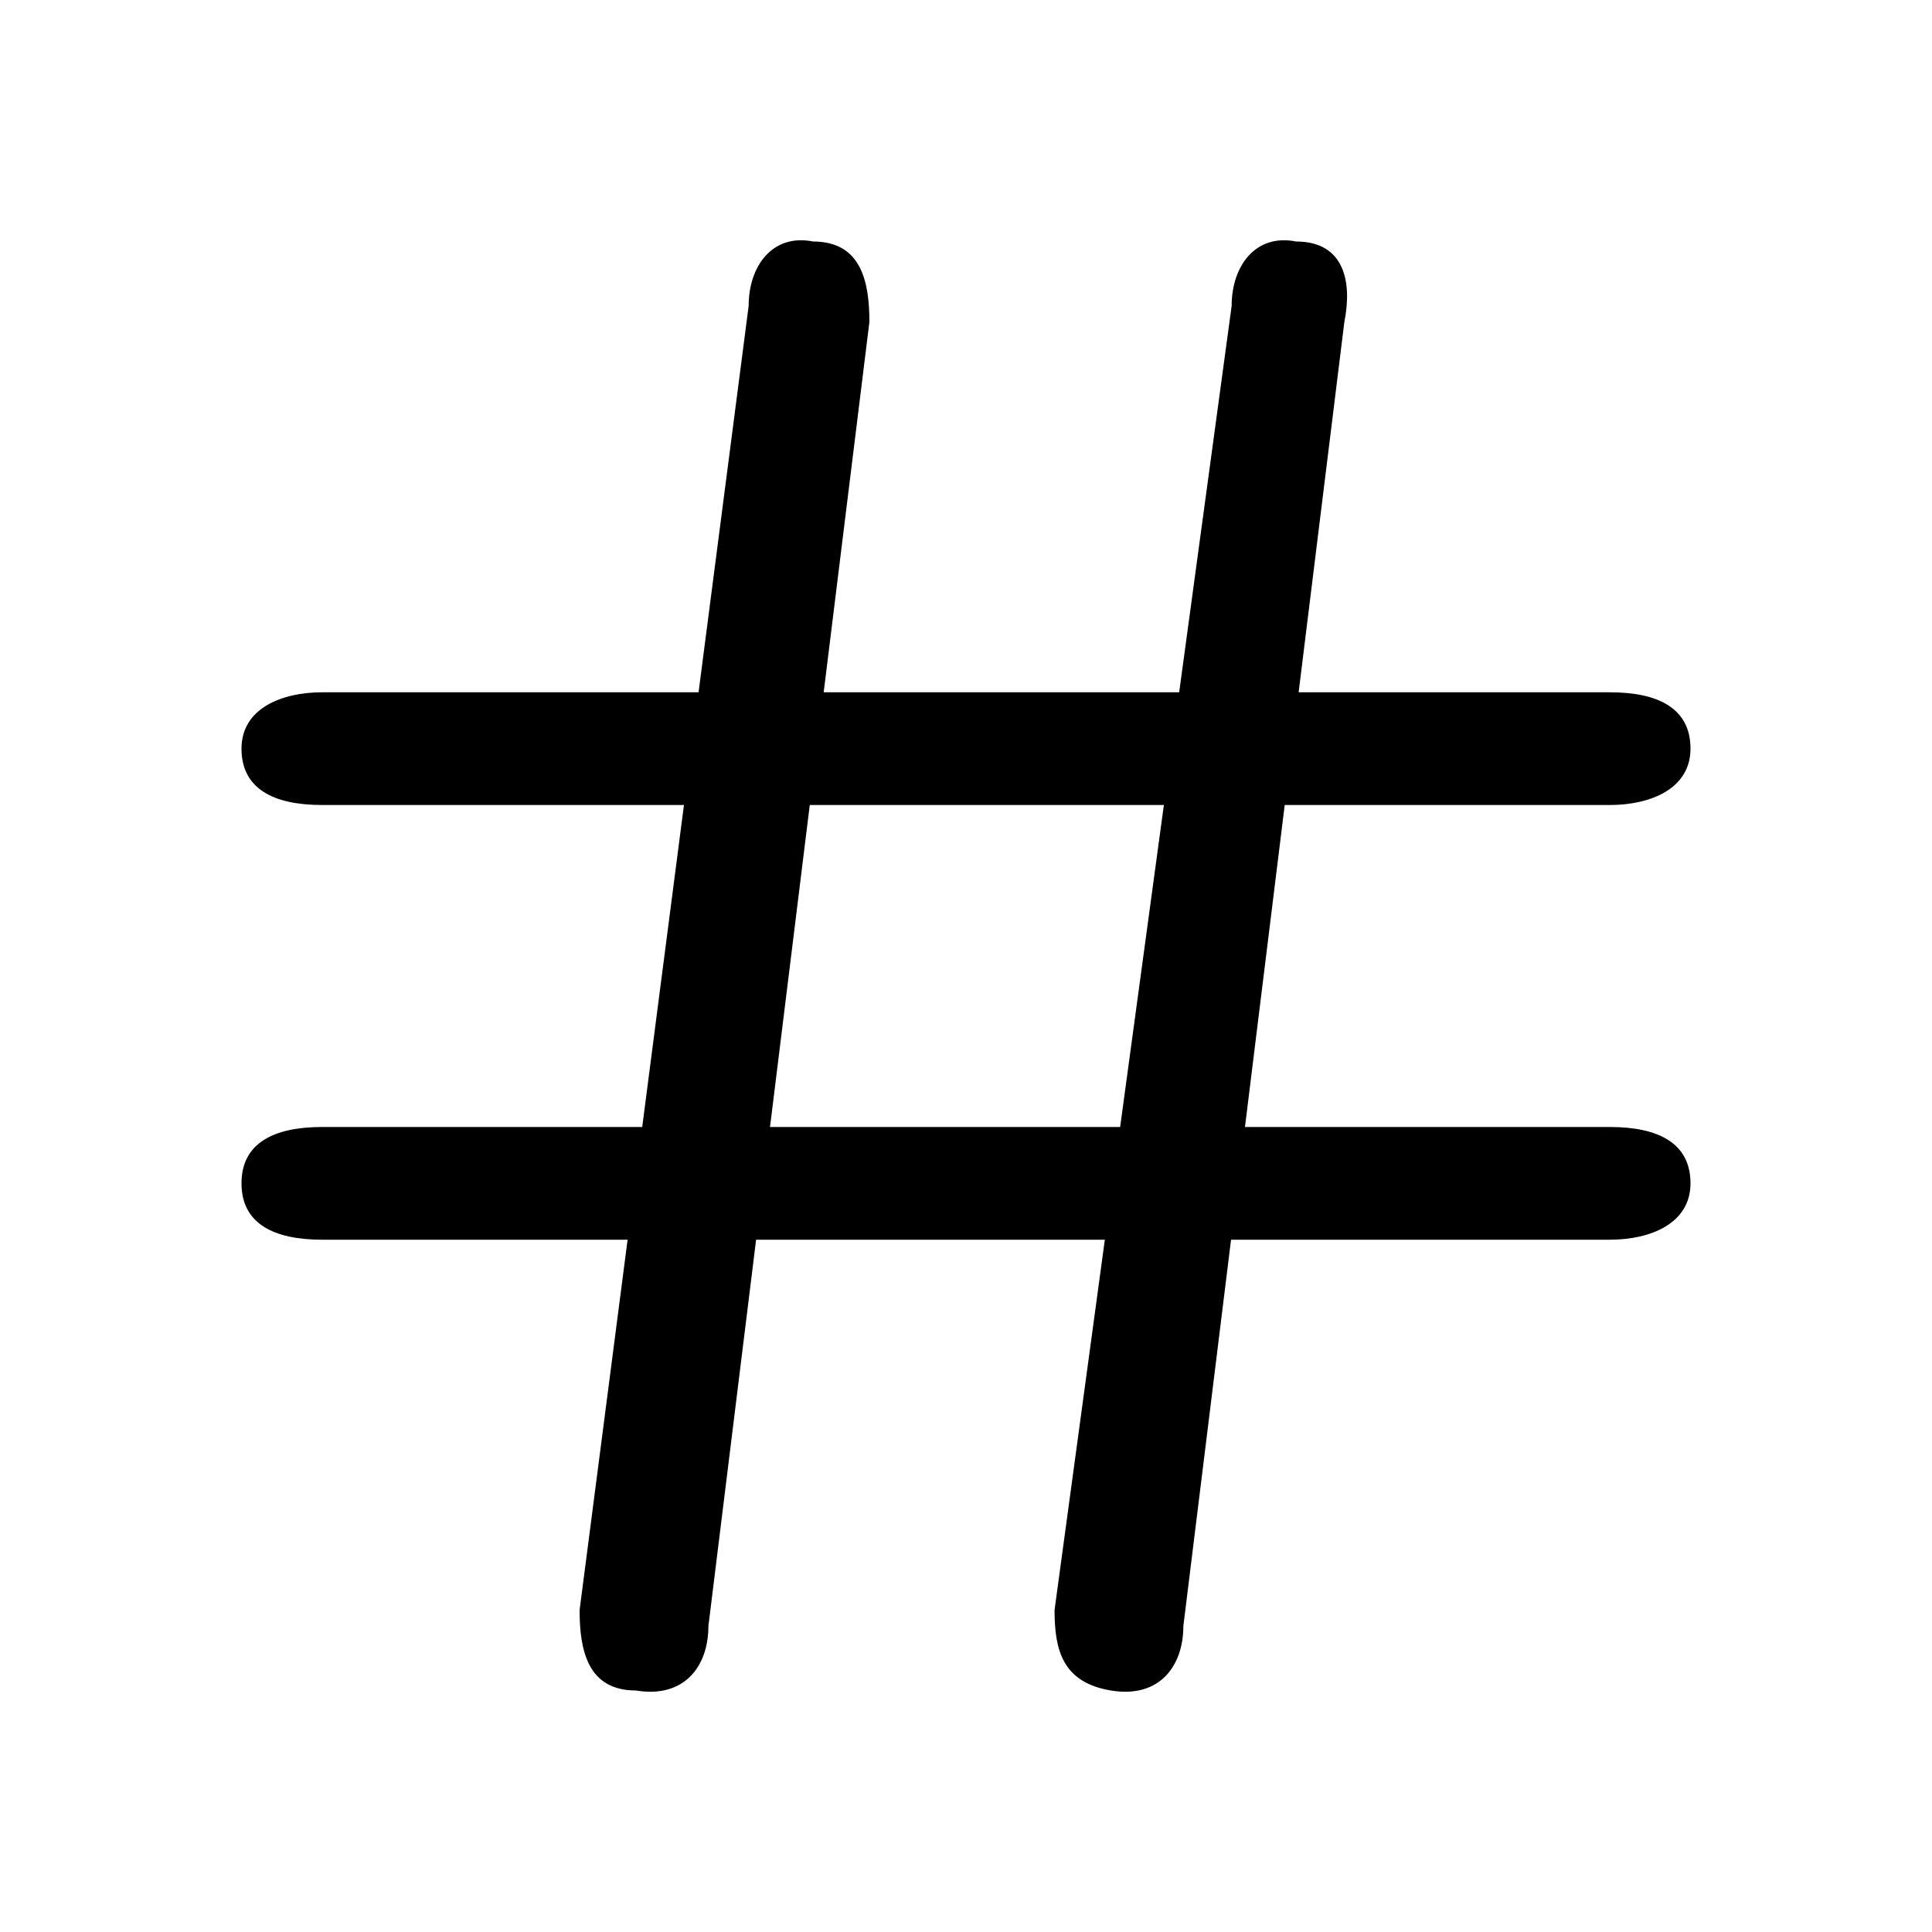
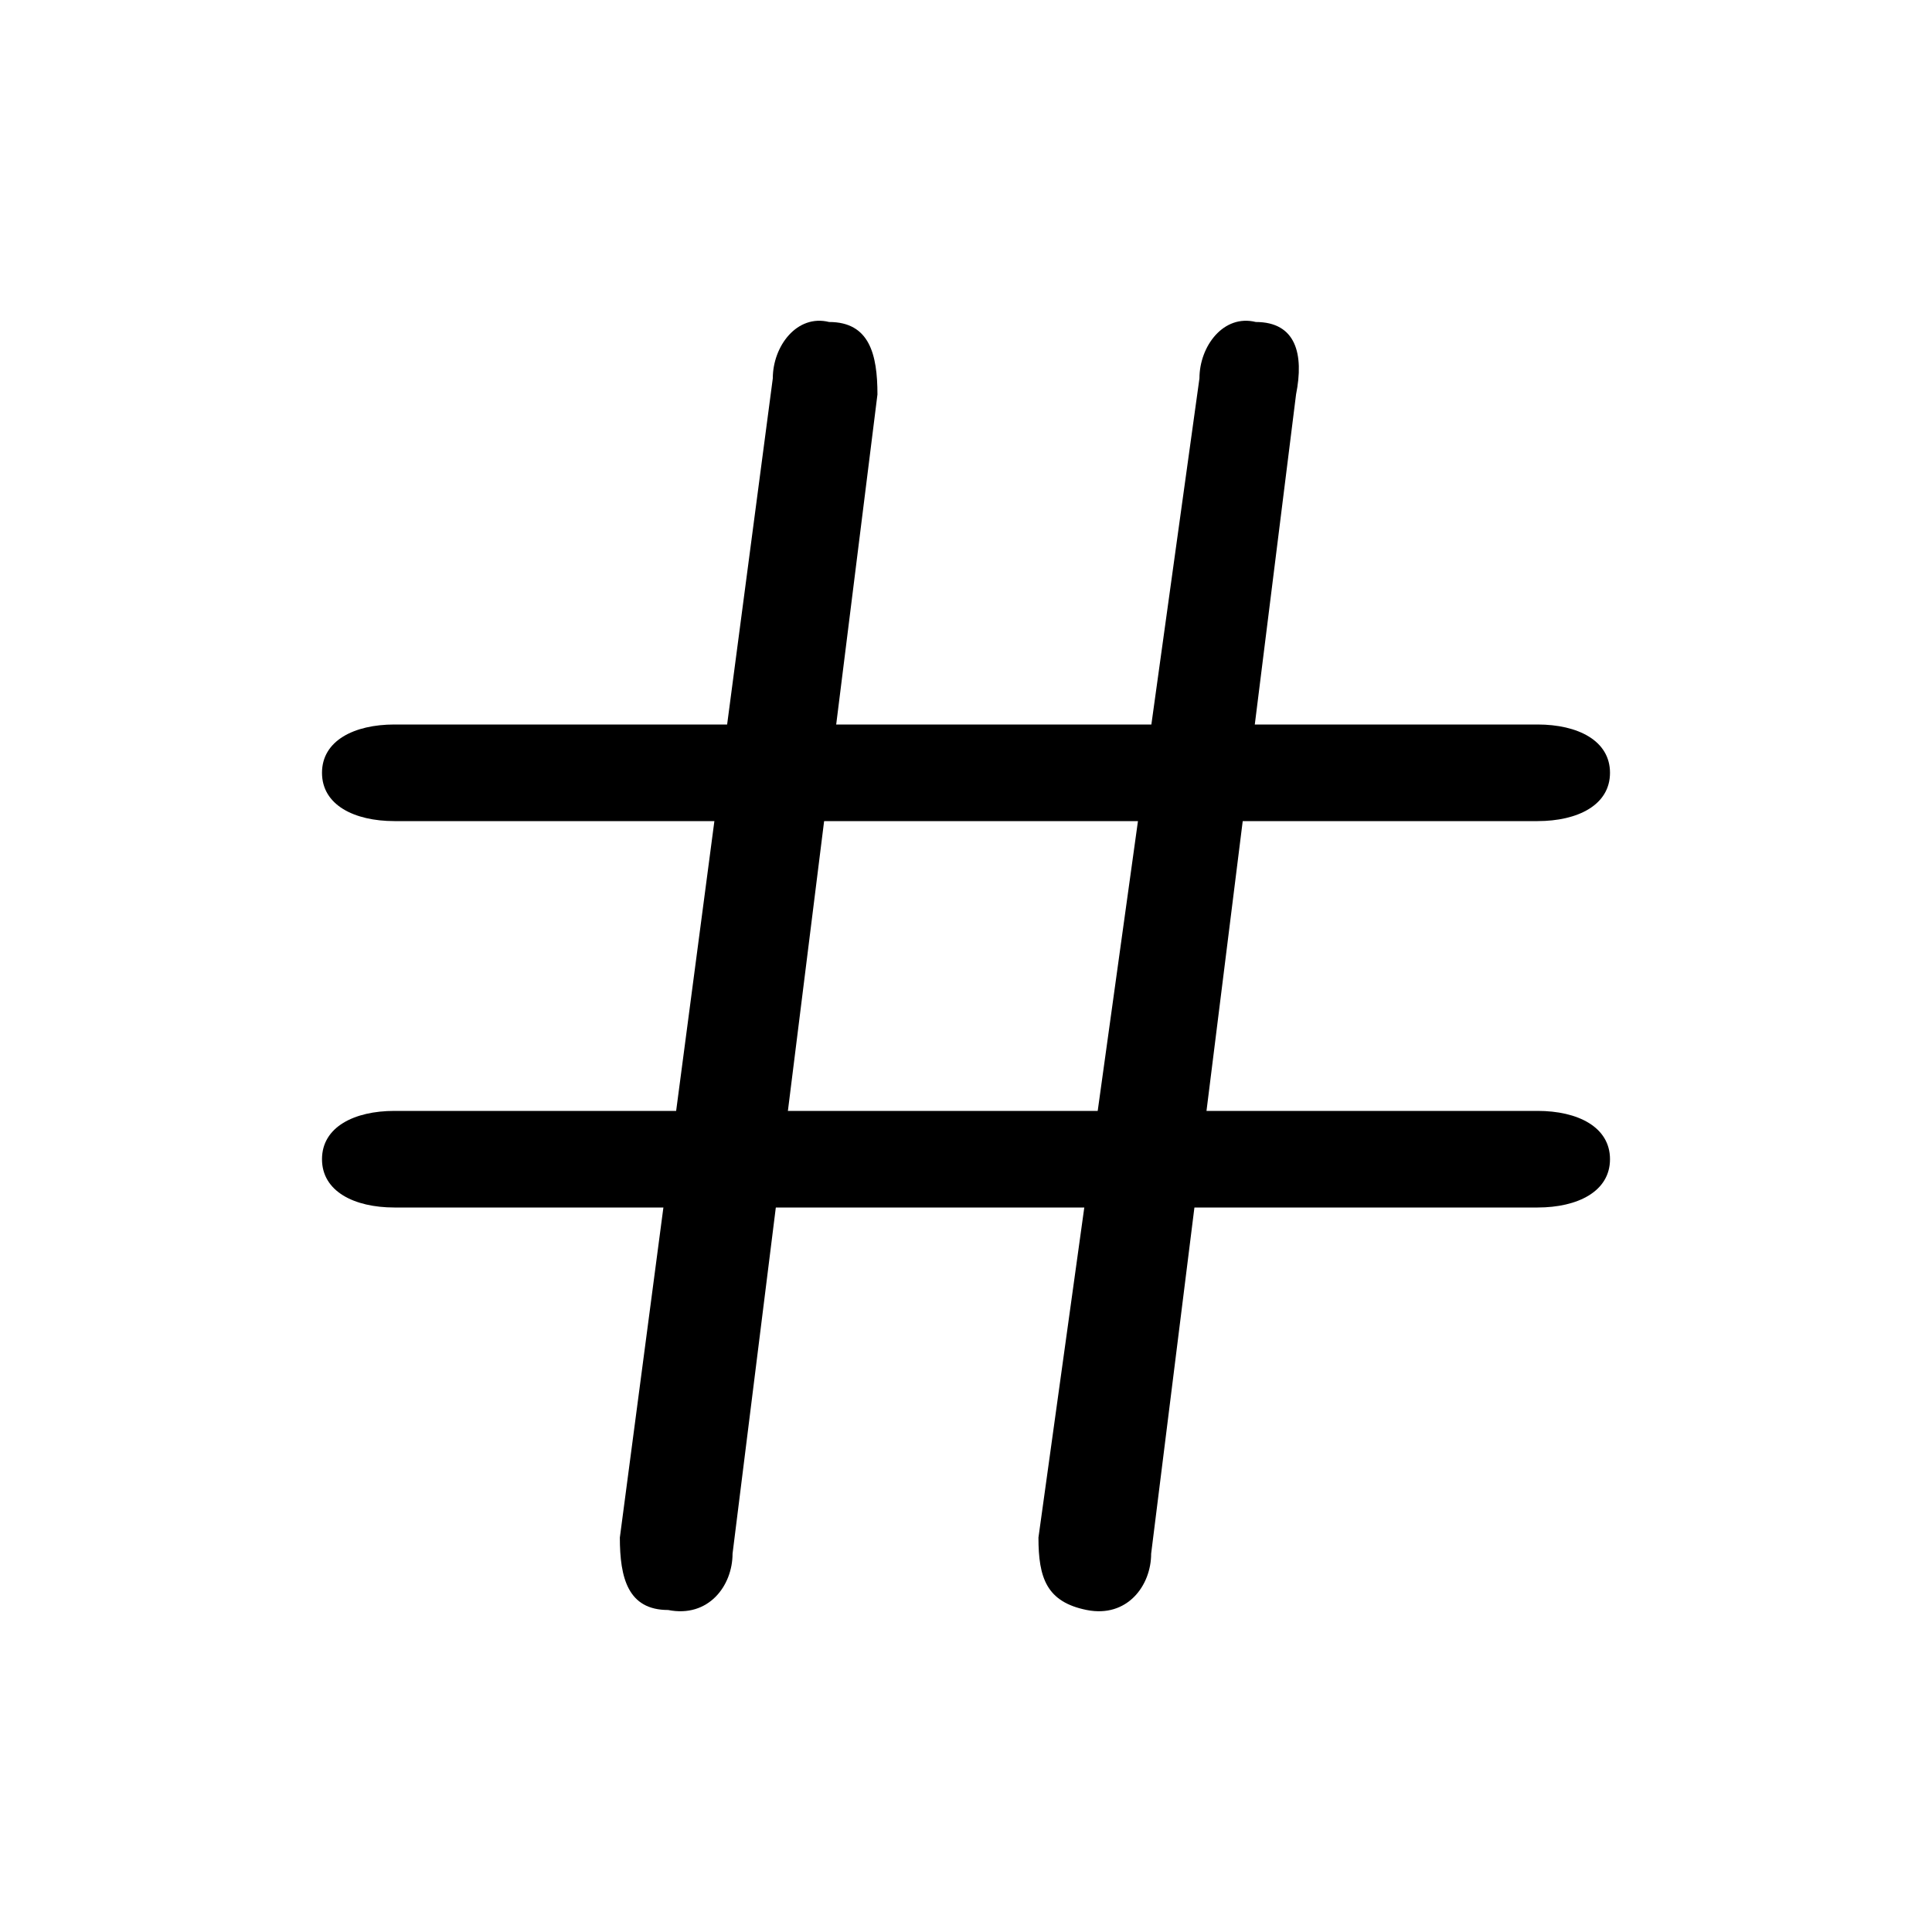
<svg xmlns="http://www.w3.org/2000/svg" viewBox="0 0 24 24">
-   <path class="cls-1" d="M4,10c-.6,0-1-.2-1-.7s.5-.7,1-.7h16c.6,0,1,.2,1,.7s-.5.7-1,.7H4Z" />
-   <path class="cls-1" d="M4,15.4c-.6,0-1-.2-1-.7s.4-.7,1-.7h16c.6,0,1,.2,1,.7s-.5.7-1,.7H4Z" />
-   <path class="cls-1" d="M9.3,3.8c0-.5.3-.9.8-.8.6,0,.7.5.7,1l-2,16.2c0,.5-.3.9-.9.8-.6,0-.7-.5-.7-1L9.3,3.8Z" />
-   <path class="cls-1" d="M15.3,3.8c0-.5.3-.9.8-.8.6,0,.7.5.6,1l-2,16.2c0,.5-.3.9-.9.8s-.7-.5-.7-1L15.3,3.8Z" />
+   <path class="cls-1" d="M4.9,10.2c-.5,0-.9-.2-.9-.6s.4-.6.9-.6h14.2c.5,0,.9.2.9.6s-.4.6-.9.6H4.9Z" />
+   <path class="cls-1" d="M4.9,15c-.5,0-.9-.2-.9-.6s.4-.6.9-.6h14.2c.5,0,.9.2.9.6s-.4.6-.9.6H4.9Z" />
+   <path class="cls-1" d="M9.6,4.7c0-.4.3-.8.7-.7.5,0,.6.4.6.9l-1.8,14.4c0,.4-.3.8-.8.7-.5,0-.6-.4-.6-.9l1.9-14.4Z" />
+   <path class="cls-1" d="M14.9,4.7c0-.4.3-.8.7-.7.5,0,.6.4.5.9l-1.8,14.4c0,.4-.3.8-.8.7s-.6-.4-.6-.9l2-14.4Z" />
</svg>
